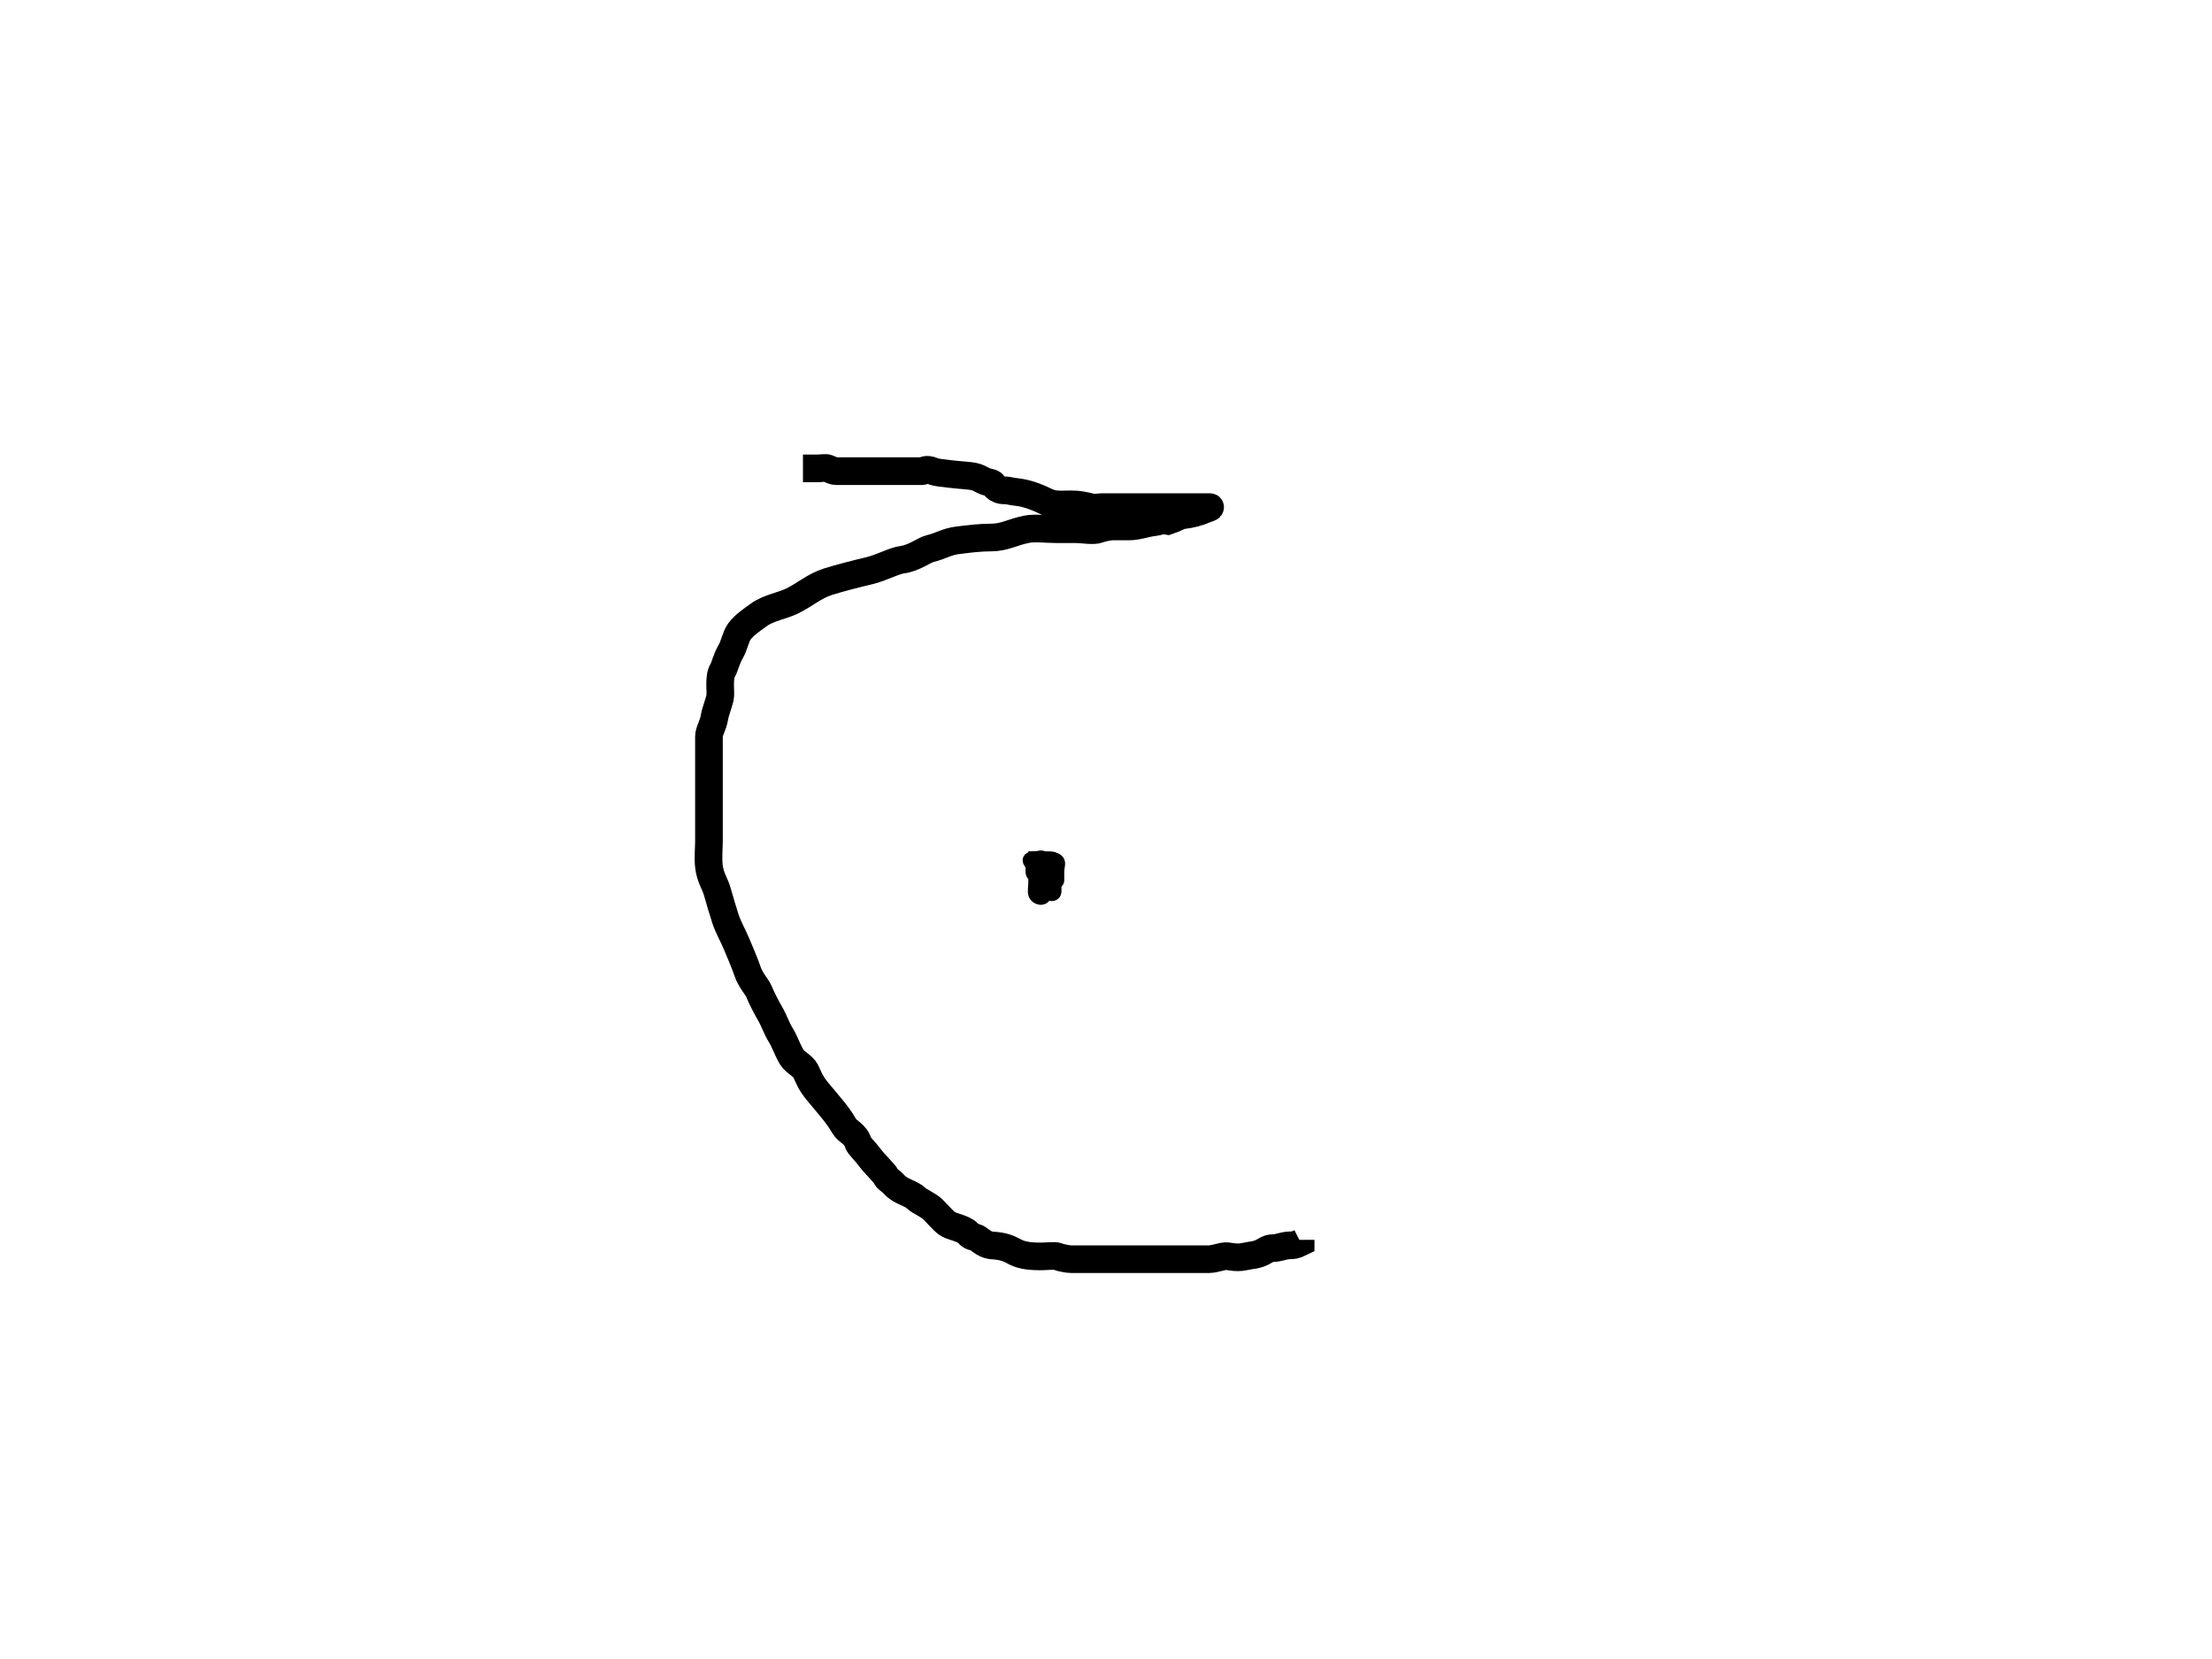
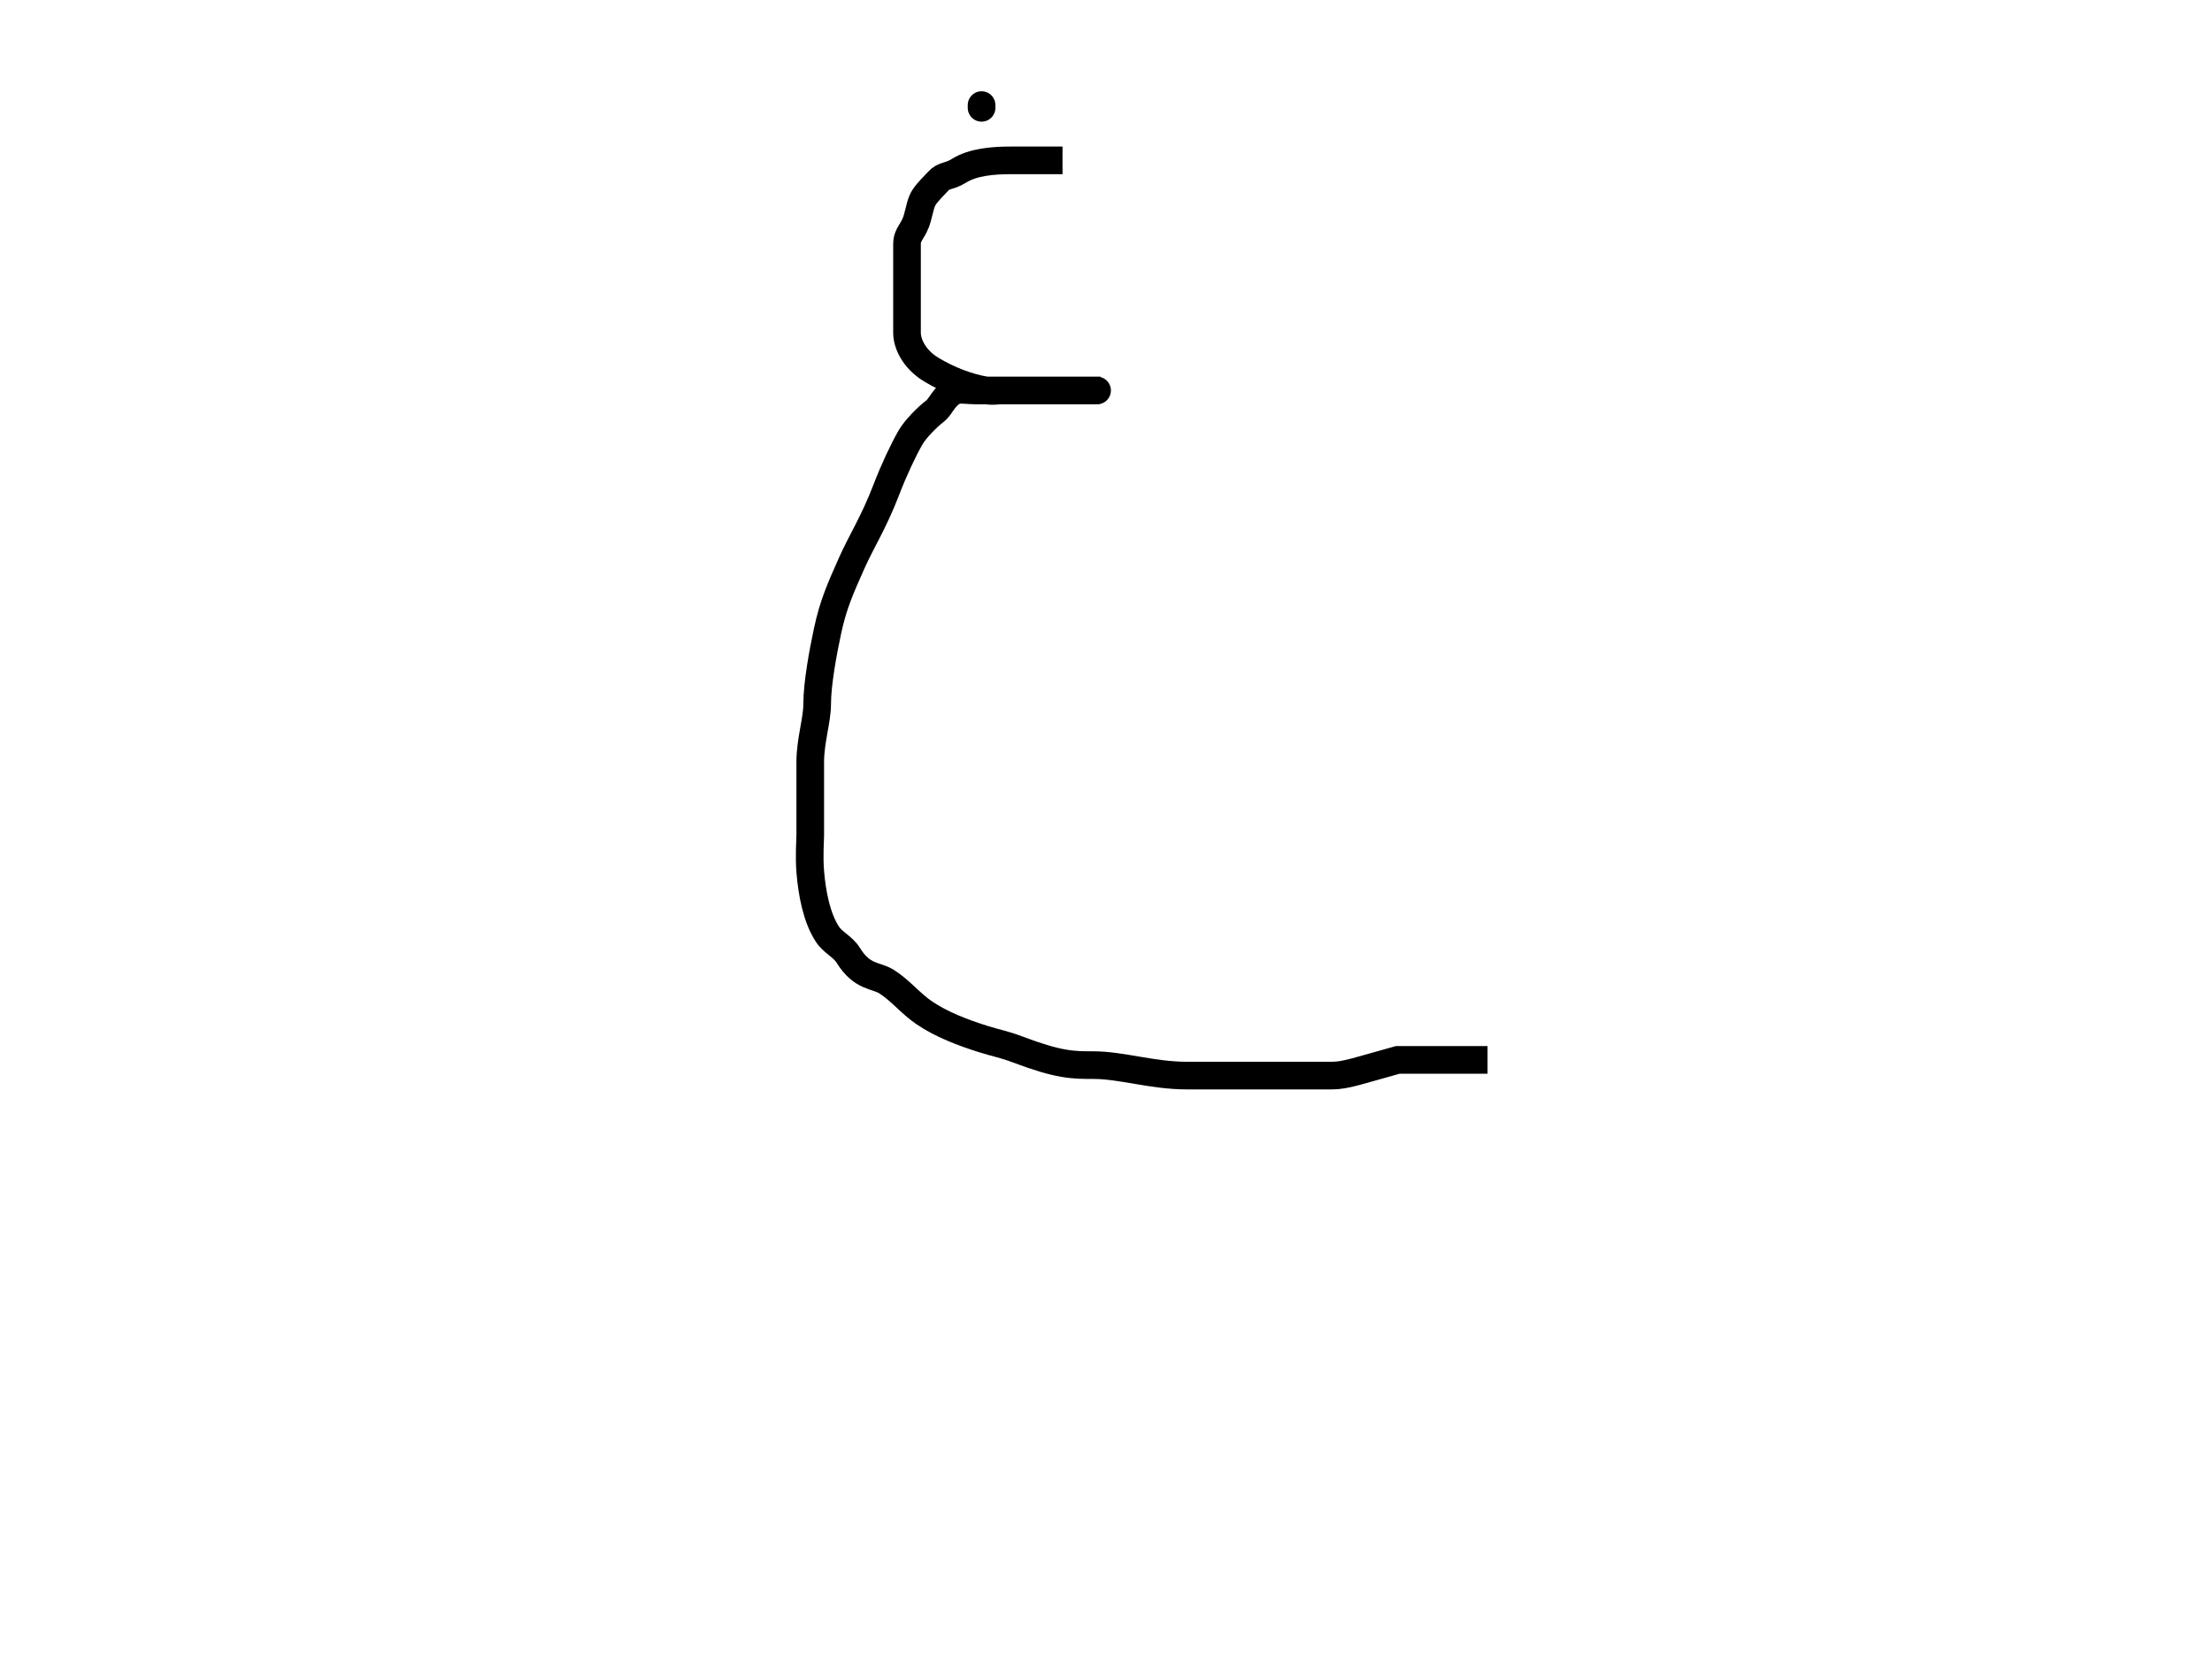
- <svg xmlns="http://www.w3.org/2000/svg" width="800" height="600">
-   <g>
-     <path stroke-width="10" d="m290.4,169.4c0,0 1,0 2,0c1,0 2,0 3,0c2,0 3.076,-0.383 4,0c1.307,0.541 2,1 3,1c0,0 1,0 2,0c1,0 2,0 3,0c2,0 3,0 5,0c2,0 5,0 9,0c2,0 5,0 8,0c1,0 2,0 4,0c1,0 1.228,-1.148 4,0c1.307,0.541 4.015,0.756 6,1c4.092,0.504 7.053,0.54 9,1c2.176,0.514 2.824,1.486 5,2c0.973,0.23 1.415,0.189 2,1c1.849,2.565 4.027,1.77 5,2c2.176,0.514 4.053,0.54 6,1c2.176,0.514 4.761,1.416 8,3c2.841,1.389 5,1 9,1c3,0 4.824,0.486 7,1c1.946,0.46 3,0 4,0c2,0 3,0 5,0c2,0 4,0 7,0c1,0 2,0 3,0c1,0 1,0 3,0c2,0 4,0 6,0c1,0 3,0 4,0c0,0 1,0 4,0c2,0 6,0 7,0c1,0 -0.693,0.459 -2,1c-1.848,0.765 -3.908,1.496 -8,2c-0.992,0.122 -2,1 -5,2c0,0 -2.076,-0.383 -3,0c-1.307,0.541 -2.08,0.311 -5,1c-2.176,0.514 -4,1 -6,1c-2,0 -4,0 -6,0c-1,0 -3.693,0.459 -5,1c-1.848,0.765 -6,0 -8,0c-2,0 -4,0 -7,0c-4,0 -8.054,-0.567 -11,0c-5.288,1.018 -8,3 -13,3c-4,0 -8.03,0.511 -12,1c-4.092,0.504 -6.107,2.081 -10,3c-2.176,0.514 -5.908,3.496 -10,4c-2.978,0.367 -7.647,2.973 -12,4c-3.893,0.919 -11.077,2.731 -15,4c-5.124,1.657 -8.485,4.851 -13,7c-3.723,1.772 -8.372,2.385 -12,5c-2.295,1.654 -5.346,3.705 -7,6c-1.307,1.814 -1.878,5.066 -3,7c-1.81,3.118 -2.256,5.797 -3,7c-1.663,2.69 -0.54,8.053 -1,10c-0.514,2.176 -1.68,5.026 -2,7c-0.507,3.121 -2,5 -2,7c0,2 0,4 0,6c0,2 0,7 0,9c0,3 0,6 0,9c0,2 0,4 0,7c0,3 0,5 0,7c0,2 -0.367,6.022 0,9c0.504,4.092 2.116,5.964 3,9c1.153,3.959 2,7 3,10c1,3 2.79,6.078 4,9c0.856,2.066 3,7 4,10c1,3 3.459,5.693 4,7c1.148,2.772 2.878,6.066 4,8c1.81,3.118 2.337,5.31 4,8c1.487,2.406 2.423,5.448 4,8c1.176,1.902 4,3 5,5c1,2 1.42,3.784 4,7c1.399,1.744 2.714,3.212 5,6c1.793,2.187 3.19,3.882 5,7c1.122,1.934 3.955,2.549 5,6c0.29,0.957 2.693,3.186 4,5c1.654,2.295 5.617,6.076 6,7c0.541,1.307 1.52,1.324 3,3c2.386,2.703 6,3 8,5c1,1 4.419,2.419 6,4c1.581,1.581 3.853,4.173 5,5c1.814,1.307 4.31,1.337 7,3c1.203,0.744 0.824,1.486 3,2c1.946,0.46 2.879,2.493 6,3c0.987,0.16 4.412,-0.031 8,2c2.461,1.394 5,2 10,2c2,0 5.076,-0.383 6,0c1.307,0.541 4,1 5,1c3,0 6,0 9,0c2,0 7,0 10,0c3,0 5,0 8,0c3,0 6,0 8,0c3,0 7,0 8,0c2,0 5,0 7,0c1,0 2.824,-0.486 5,-1c1.946,-0.46 4.107,0.919 8,0c2.176,-0.514 4.31,-0.337 7,-2c1.203,-0.744 2,-1 3,-1c2,0 4,-1 6,-1c1,0 2,0 4,-1l0,-1" id="svg_9" stroke="#000" fill="none" />
-     <path stroke-width="5" d="m374.4,312.4c0,0 -0.707,-0.293 0,-1c0.707,-0.707 1,-1 2,-1c1,0 1.293,0.293 2,1c0.707,0.707 0,2 0,3c0,0 0,1 0,2c0,1 0,2 -1,2c-1,0 -2,0 -2,-1c0,-1 0,-2 0,-3c0,-1 1,-3 0,-3c-1,0 0,2 -1,2c0,0 -1.459,-0.693 -2,-2c-0.383,-0.924 1,-1 2,-1c0,0 4,0 5,0c1,0 2.293,0.293 3,1c0.707,0.707 0,2 0,4c0,1 0,2 0,3c0,0 0,1 -2,1c-1,0 -2.076,-0.617 -3,-1c-1.307,-0.541 -2.293,-1.293 -3,-2c-0.707,-0.707 0,-1 0,-2c0,0 0,-1 0,-1c1,0 2,1 3,1c0,0 0,1 0,2c0,2 0,3 0,4c0,2 0.707,3.293 0,4c-0.707,0.707 -2.459,0.307 -3,-1c-0.383,-0.924 0,-3 0,-4c0,-1 0,-1 0,-2c0,-1 1,-1 1,-2c0,-1 1,-1 2,-1c1,0 1,1 1,1c1,0 0.293,1.293 1,2c0.707,0.707 1,1 1,1c0,1 -1.293,1.707 -2,1c-0.707,-0.707 -1.459,-0.693 -2,-2c-0.383,-0.924 0,-2 0,-3c0,0 -0.707,-1.293 0,-2c0.707,-0.707 2,0 2,0c1,0 0.293,1.293 1,2c0.707,0.707 1,0 1,1c0,1 0,2 0,3c0,0 0,1 0,2c0,1 -0.293,1.293 -1,2c-0.707,0.707 -1,0 -1,0c-1,0 -2,-2 -2,-3c0,-1 0,-1 0,-3c0,-1 0,-2 0,-2c0,-1 0,-2 1,-2c1,0 0.293,0.293 1,1c0.707,0.707 1.293,0.293 2,1c0.707,0.707 1,1 1,2c0,1 0,2 0,3c0,1 0,2 0,3c0,0 0,1 -1,1c-1,0 -2,-1 -2,-1c0,-1 0,-2 0,-3c0,-1 0,-1 0,-2c0,-1 0,-2 0,-3c0,-1 0,-2 0,-3c0,-1 0,-1 1,-1c1,0 2,0 2,1c0,1 0,2 0,3c0,1 0,2 0,3c0,1 0.707,1.293 0,2c-0.707,0.707 -2,0 -3,0c0,0 -0.693,-0.459 -2,-1c-0.924,-0.383 -2,0 -2,0c0,-1 0,-2 0,-4c0,0 0,-2 0,-3c0,-1 0,-1 0,-1c1,0 2.293,-0.707 3,0c0.707,0.707 1,1 1,2c0,0 0,1 0,2c0,1 0,2 0,3c0,1 0,1 0,2c0,2 0,3 0,3c0,0 -1.076,0.383 -2,0c-1.307,-0.541 -2,-2 -2,-3c0,-1 0,-1 0,-2c0,-1 -1,-1 -1,-2c0,-1 0,-1 0,-3l0,-1" id="svg_10" stroke="#000" fill="none" />
+ <svg xmlns="http://www.w3.org/2000/svg" width="800" height="600" stroke="null">
+   <g stroke="null">
+     <path fill="none" stroke="#000" id="svg_1" d="m-150,108c0,-1 0,-2 0,-5l4,-6l6,-2" />
+     <path stroke="#000" d="m384.276,58c-2.5,0 -6.249,0 -8.749,0c-4.999,0 -8.749,0 -9.998,0c-6.249,0 -13.583,0.546 -18.747,3.783c-3.651,2.289 -5.232,1.31 -7.499,3.783c-1.434,1.564 -3.749,3.783 -4.999,5.674c-1.25,1.891 -1.543,4.071 -2.5,7.566c-1.353,4.943 -3.749,5.674 -3.749,9.457c0,1.891 0,7.566 0,9.457c0,1.891 0,3.783 0,5.674c0,1.891 0,5.674 0,9.457c0,1.891 0,5.674 0,7.566c0,3.783 2.5,9.457 8.749,13.24c6.249,3.783 13.655,6.615 19.997,7.566c2.487,0.373 3.749,0 4.999,0c1.25,0 3.749,0 4.999,0c4.999,0 8.749,0 13.748,0c7.499,0 11.248,0 16.247,0c4.999,0 3.749,0 1.25,0c-1.25,0 -2.5,0 -4.999,0c-7.499,0 -8.749,0 -9.998,0c-1.25,0 -7.499,0 -14.998,0c-7.499,0 -12.498,0 -14.998,0c-2.5,0 -6.303,-0.548 -7.499,0c-4.313,1.976 -4.999,5.674 -7.499,7.566c-2.5,1.891 -6.917,6.262 -8.749,9.457c-2.589,4.519 -5.943,11.598 -8.749,18.914c-4.524,11.797 -9.011,18.632 -12.498,26.48c-4.066,9.152 -6.678,14.897 -8.749,24.589c-1.585,7.42 -3.749,18.914 -3.749,26.48c0,5.674 -2.5,13.24 -2.5,20.806c0,3.783 0,9.457 0,13.24c0,5.674 0,7.566 0,13.24c0,1.891 -0.458,7.608 0,13.24c0.63,7.74 2.297,16.716 6.249,22.697c1.976,2.991 5.6,4.463 7.499,7.566c4.951,8.092 10.096,7.168 13.748,9.457c5.164,3.237 8.649,7.883 13.748,11.349c6.14,4.173 13.804,7.114 21.246,9.457c5.045,1.588 7.499,1.891 12.498,3.783c14.998,5.674 19.997,5.674 27.495,5.674c9.998,0 21.246,3.783 33.744,3.783c6.249,0 11.248,0 22.496,0c11.248,0 23.746,0 29.995,0c4.999,0 9.998,-1.891 23.746,-5.674l18.747,0l11.248,0l2.5,0" id="svg_17" stroke-width="10" fill="none" />
+     <polyline stroke="#000" stroke-linecap="round" id="svg_18" points="355,38 355,39 " stroke-width="10" fill="none" />
  </g>
</svg>
